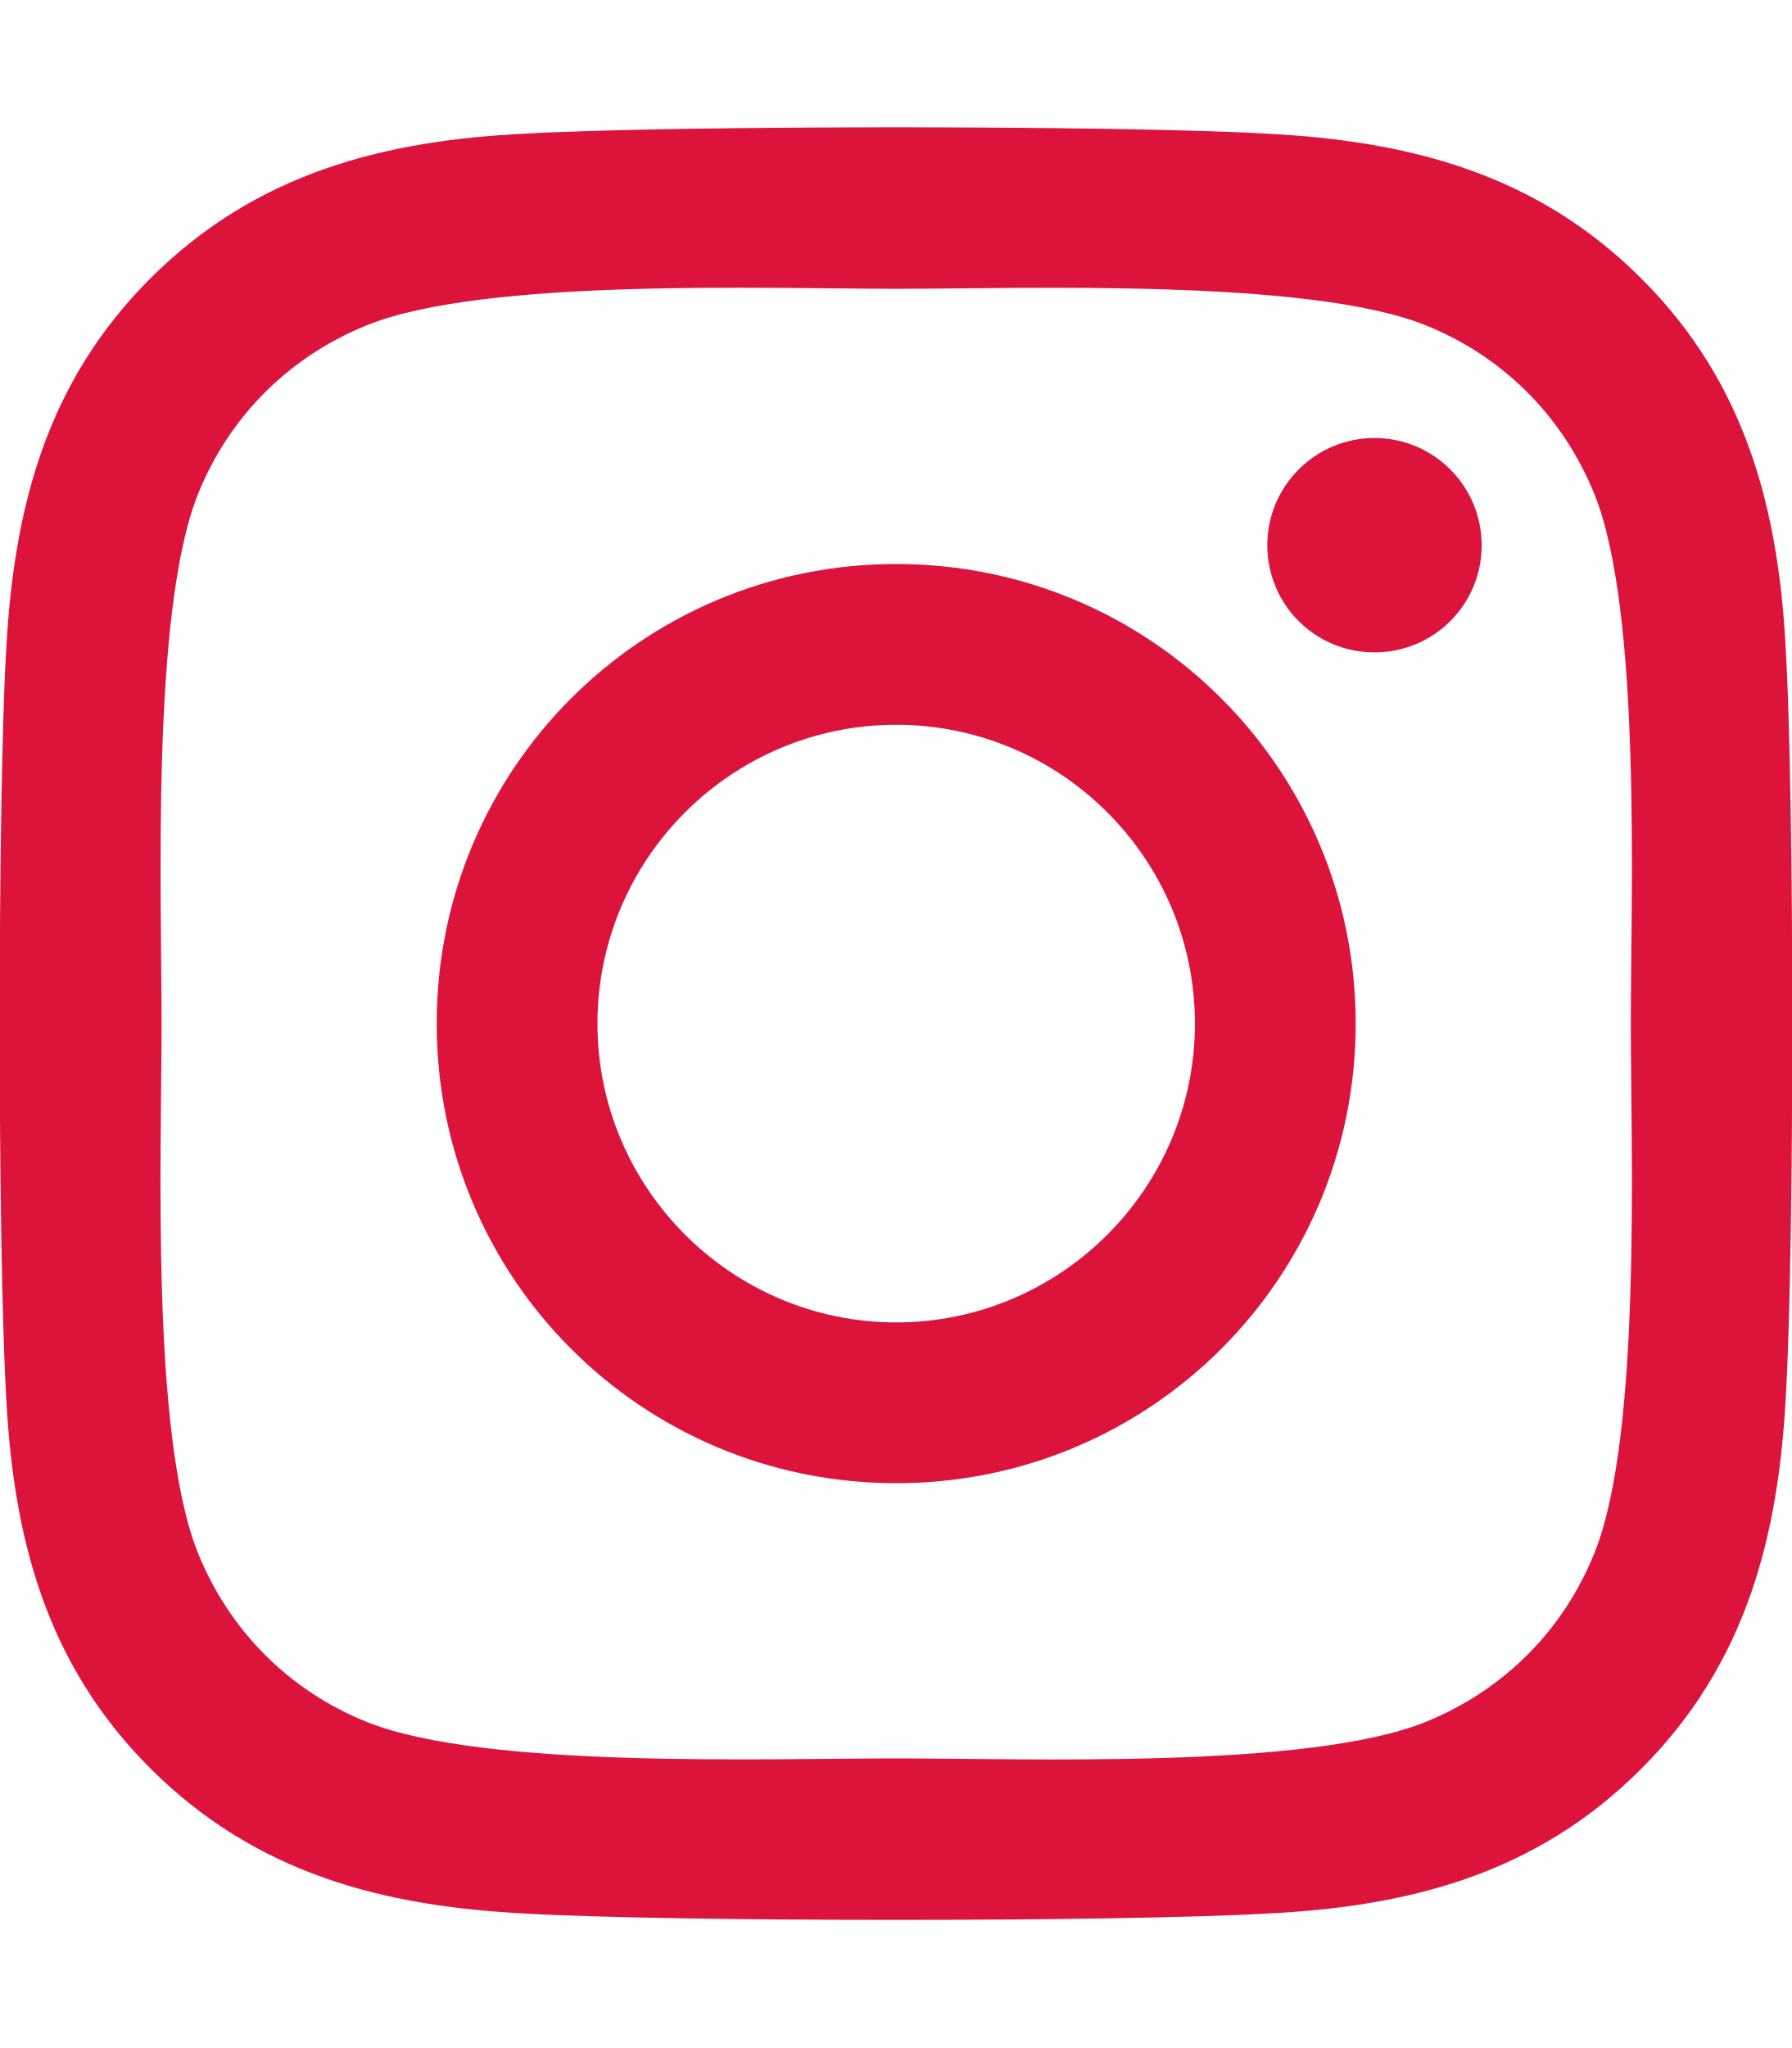
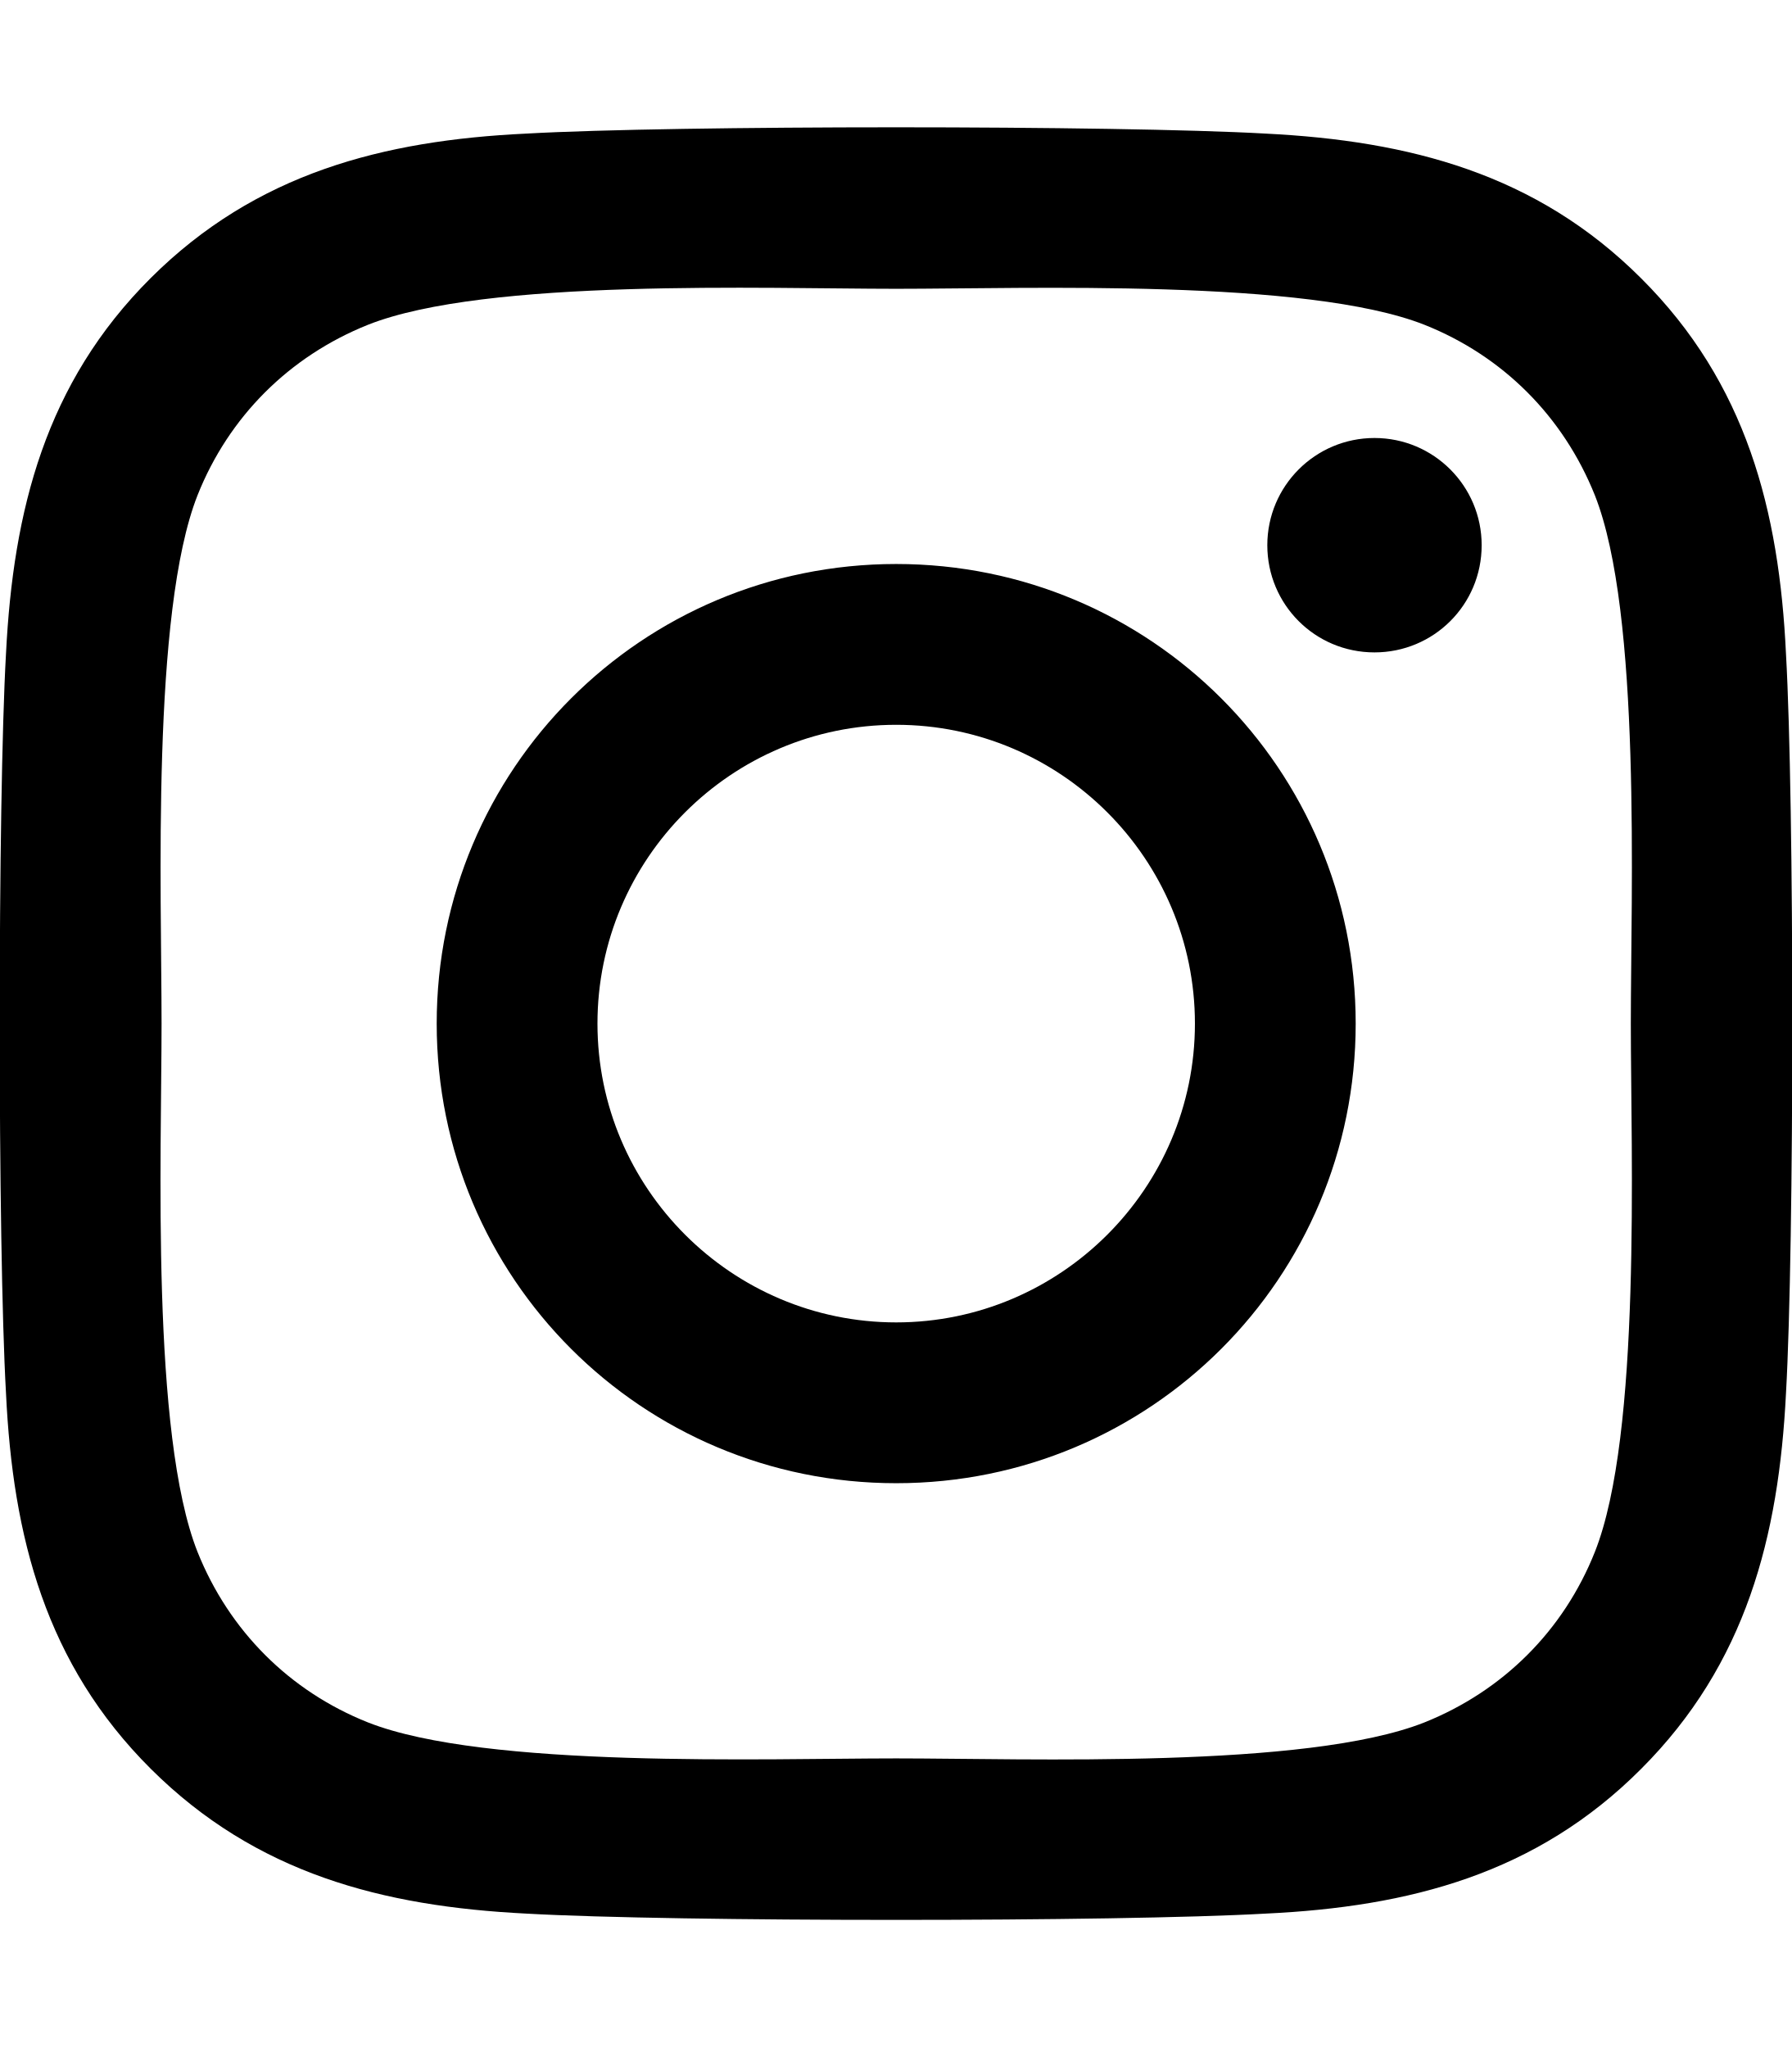
<svg xmlns="http://www.w3.org/2000/svg" viewBox="0 0 448 512">
-   <path fill="#dc143c" d="M224.1 141c-63.6 0-114.9 51.3-114.9 114.9s51.3 114.9 114.9 114.9S339 319.5 339 255.9 287.7 141 224.1 141zm0 189.6c-41.1 0-74.7-33.5-74.7-74.7s33.5-74.7 74.7-74.7 74.7 33.5 74.7 74.7-33.6 74.7-74.7 74.7zm146.4-194.3c0 14.9-12 26.8-26.8 26.8-14.9 0-26.8-12-26.8-26.8s12-26.8 26.8-26.8 26.8 12 26.8 26.8zm76.1 27.2c-1.7-35.9-9.9-67.7-36.2-93.9-26.2-26.2-58-34.4-93.9-36.2-37-2.1-147.9-2.1-184.9 0-35.8 1.7-67.6 9.9-93.9 36.1s-34.4 58-36.2 93.9c-2.1 37-2.1 147.9 0 184.9 1.7 35.9 9.9 67.7 36.2 93.9s58 34.4 93.9 36.2c37 2.1 147.9 2.1 184.9 0 35.9-1.7 67.7-9.9 93.9-36.2 26.2-26.2 34.4-58 36.2-93.9 2.1-37 2.1-147.8 0-184.8zM398.8 388c-7.8 19.6-22.9 34.7-42.6 42.6-29.5 11.7-99.5 9-132.1 9s-102.7 2.6-132.1-9c-19.6-7.8-34.7-22.9-42.6-42.6-11.7-29.5-9-99.5-9-132.1s-2.6-102.7 9-132.1c7.8-19.6 22.9-34.7 42.6-42.6 29.5-11.7 99.5-9 132.1-9s102.7-2.6 132.1 9c19.6 7.8 34.7 22.9 42.6 42.6 11.7 29.5 9 99.5 9 132.1s2.7 102.7-9 132.1z" />
+   <path fill="currentColor" d="M224.1 141c-63.6 0-114.9 51.3-114.9 114.9s51.3 114.9 114.9 114.9S339 319.5 339 255.9 287.7 141 224.1 141zm0 189.6c-41.1 0-74.7-33.5-74.7-74.7s33.5-74.7 74.7-74.7 74.7 33.5 74.7 74.7-33.6 74.7-74.7 74.7zm146.4-194.3c0 14.9-12 26.8-26.8 26.8-14.9 0-26.8-12-26.8-26.8s12-26.8 26.8-26.8 26.8 12 26.8 26.8zm76.1 27.2c-1.7-35.9-9.9-67.7-36.2-93.9-26.2-26.2-58-34.4-93.9-36.2-37-2.1-147.9-2.1-184.9 0-35.8 1.7-67.6 9.9-93.9 36.1s-34.4 58-36.2 93.9c-2.1 37-2.1 147.9 0 184.9 1.7 35.9 9.9 67.7 36.2 93.9s58 34.4 93.9 36.2c37 2.1 147.9 2.1 184.9 0 35.9-1.7 67.7-9.9 93.9-36.2 26.2-26.2 34.4-58 36.2-93.9 2.1-37 2.1-147.8 0-184.8zM398.8 388c-7.8 19.6-22.9 34.7-42.6 42.6-29.5 11.7-99.5 9-132.1 9s-102.7 2.6-132.1-9c-19.6-7.8-34.7-22.9-42.6-42.6-11.7-29.5-9-99.5-9-132.1s-2.6-102.7 9-132.1c7.8-19.6 22.9-34.7 42.6-42.6 29.5-11.7 99.5-9 132.1-9s102.7-2.6 132.1 9c19.6 7.8 34.7 22.9 42.6 42.6 11.7 29.5 9 99.5 9 132.1s2.7 102.7-9 132.1z" />
</svg>
